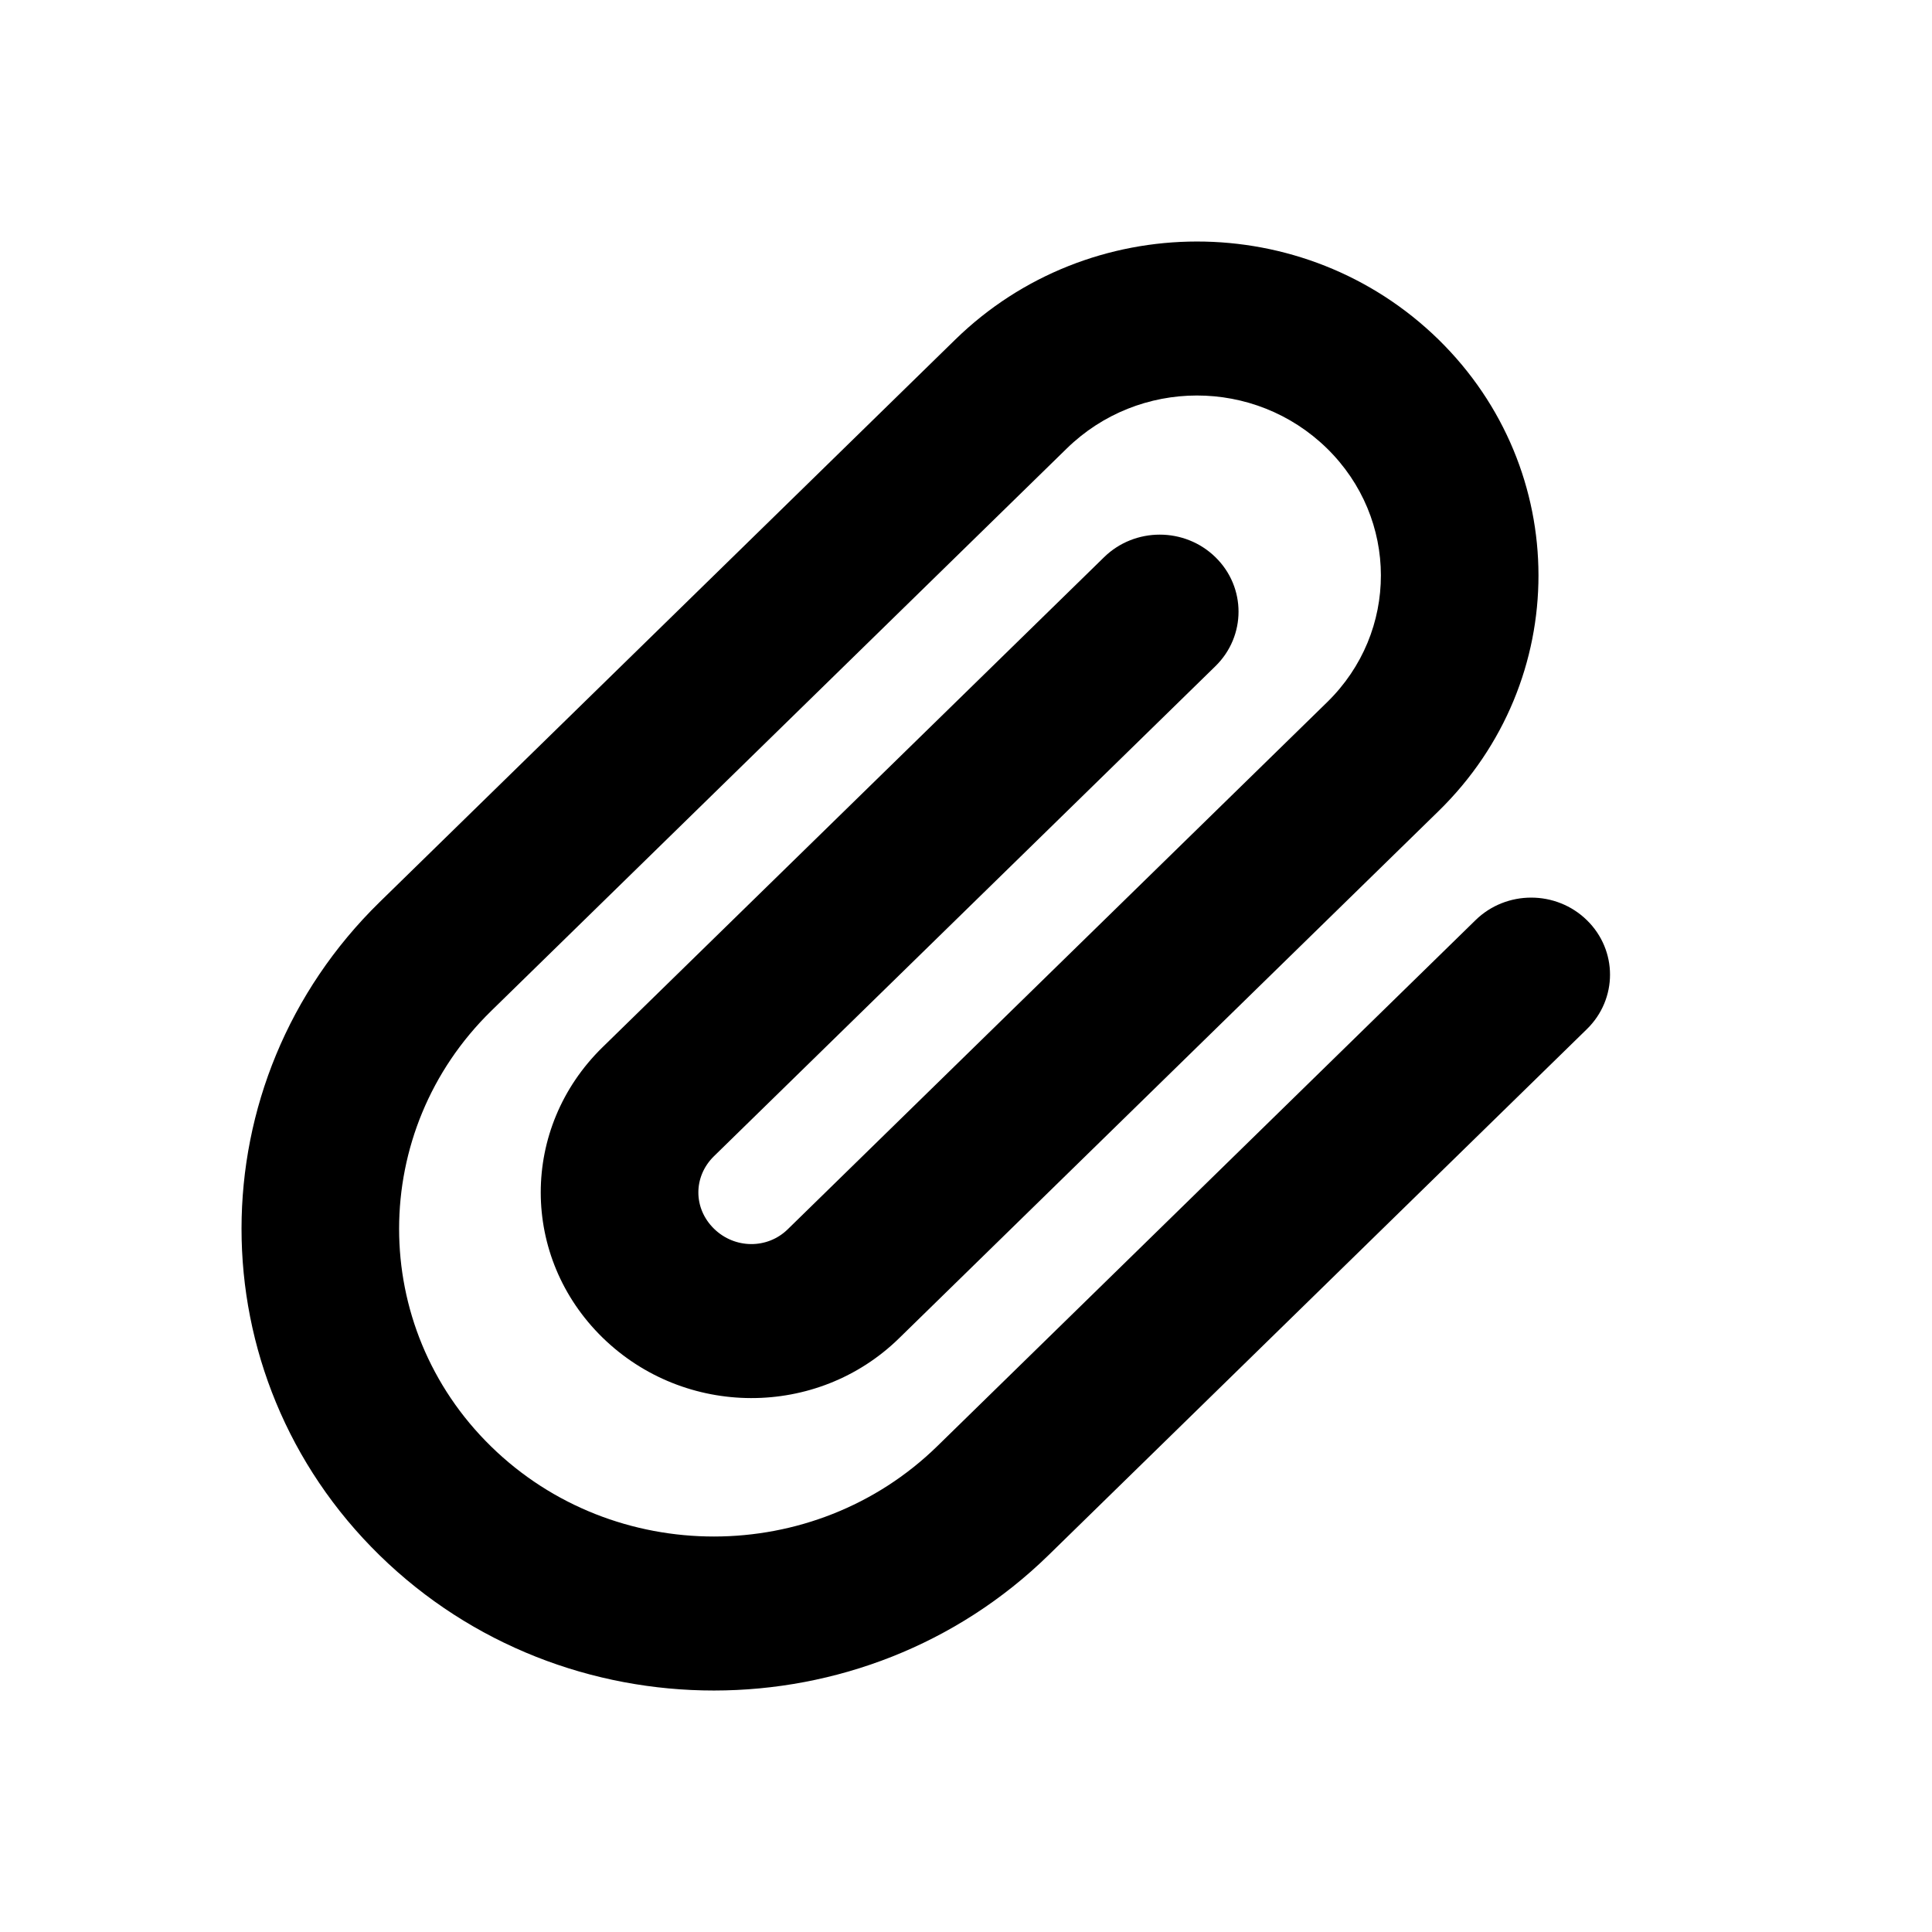
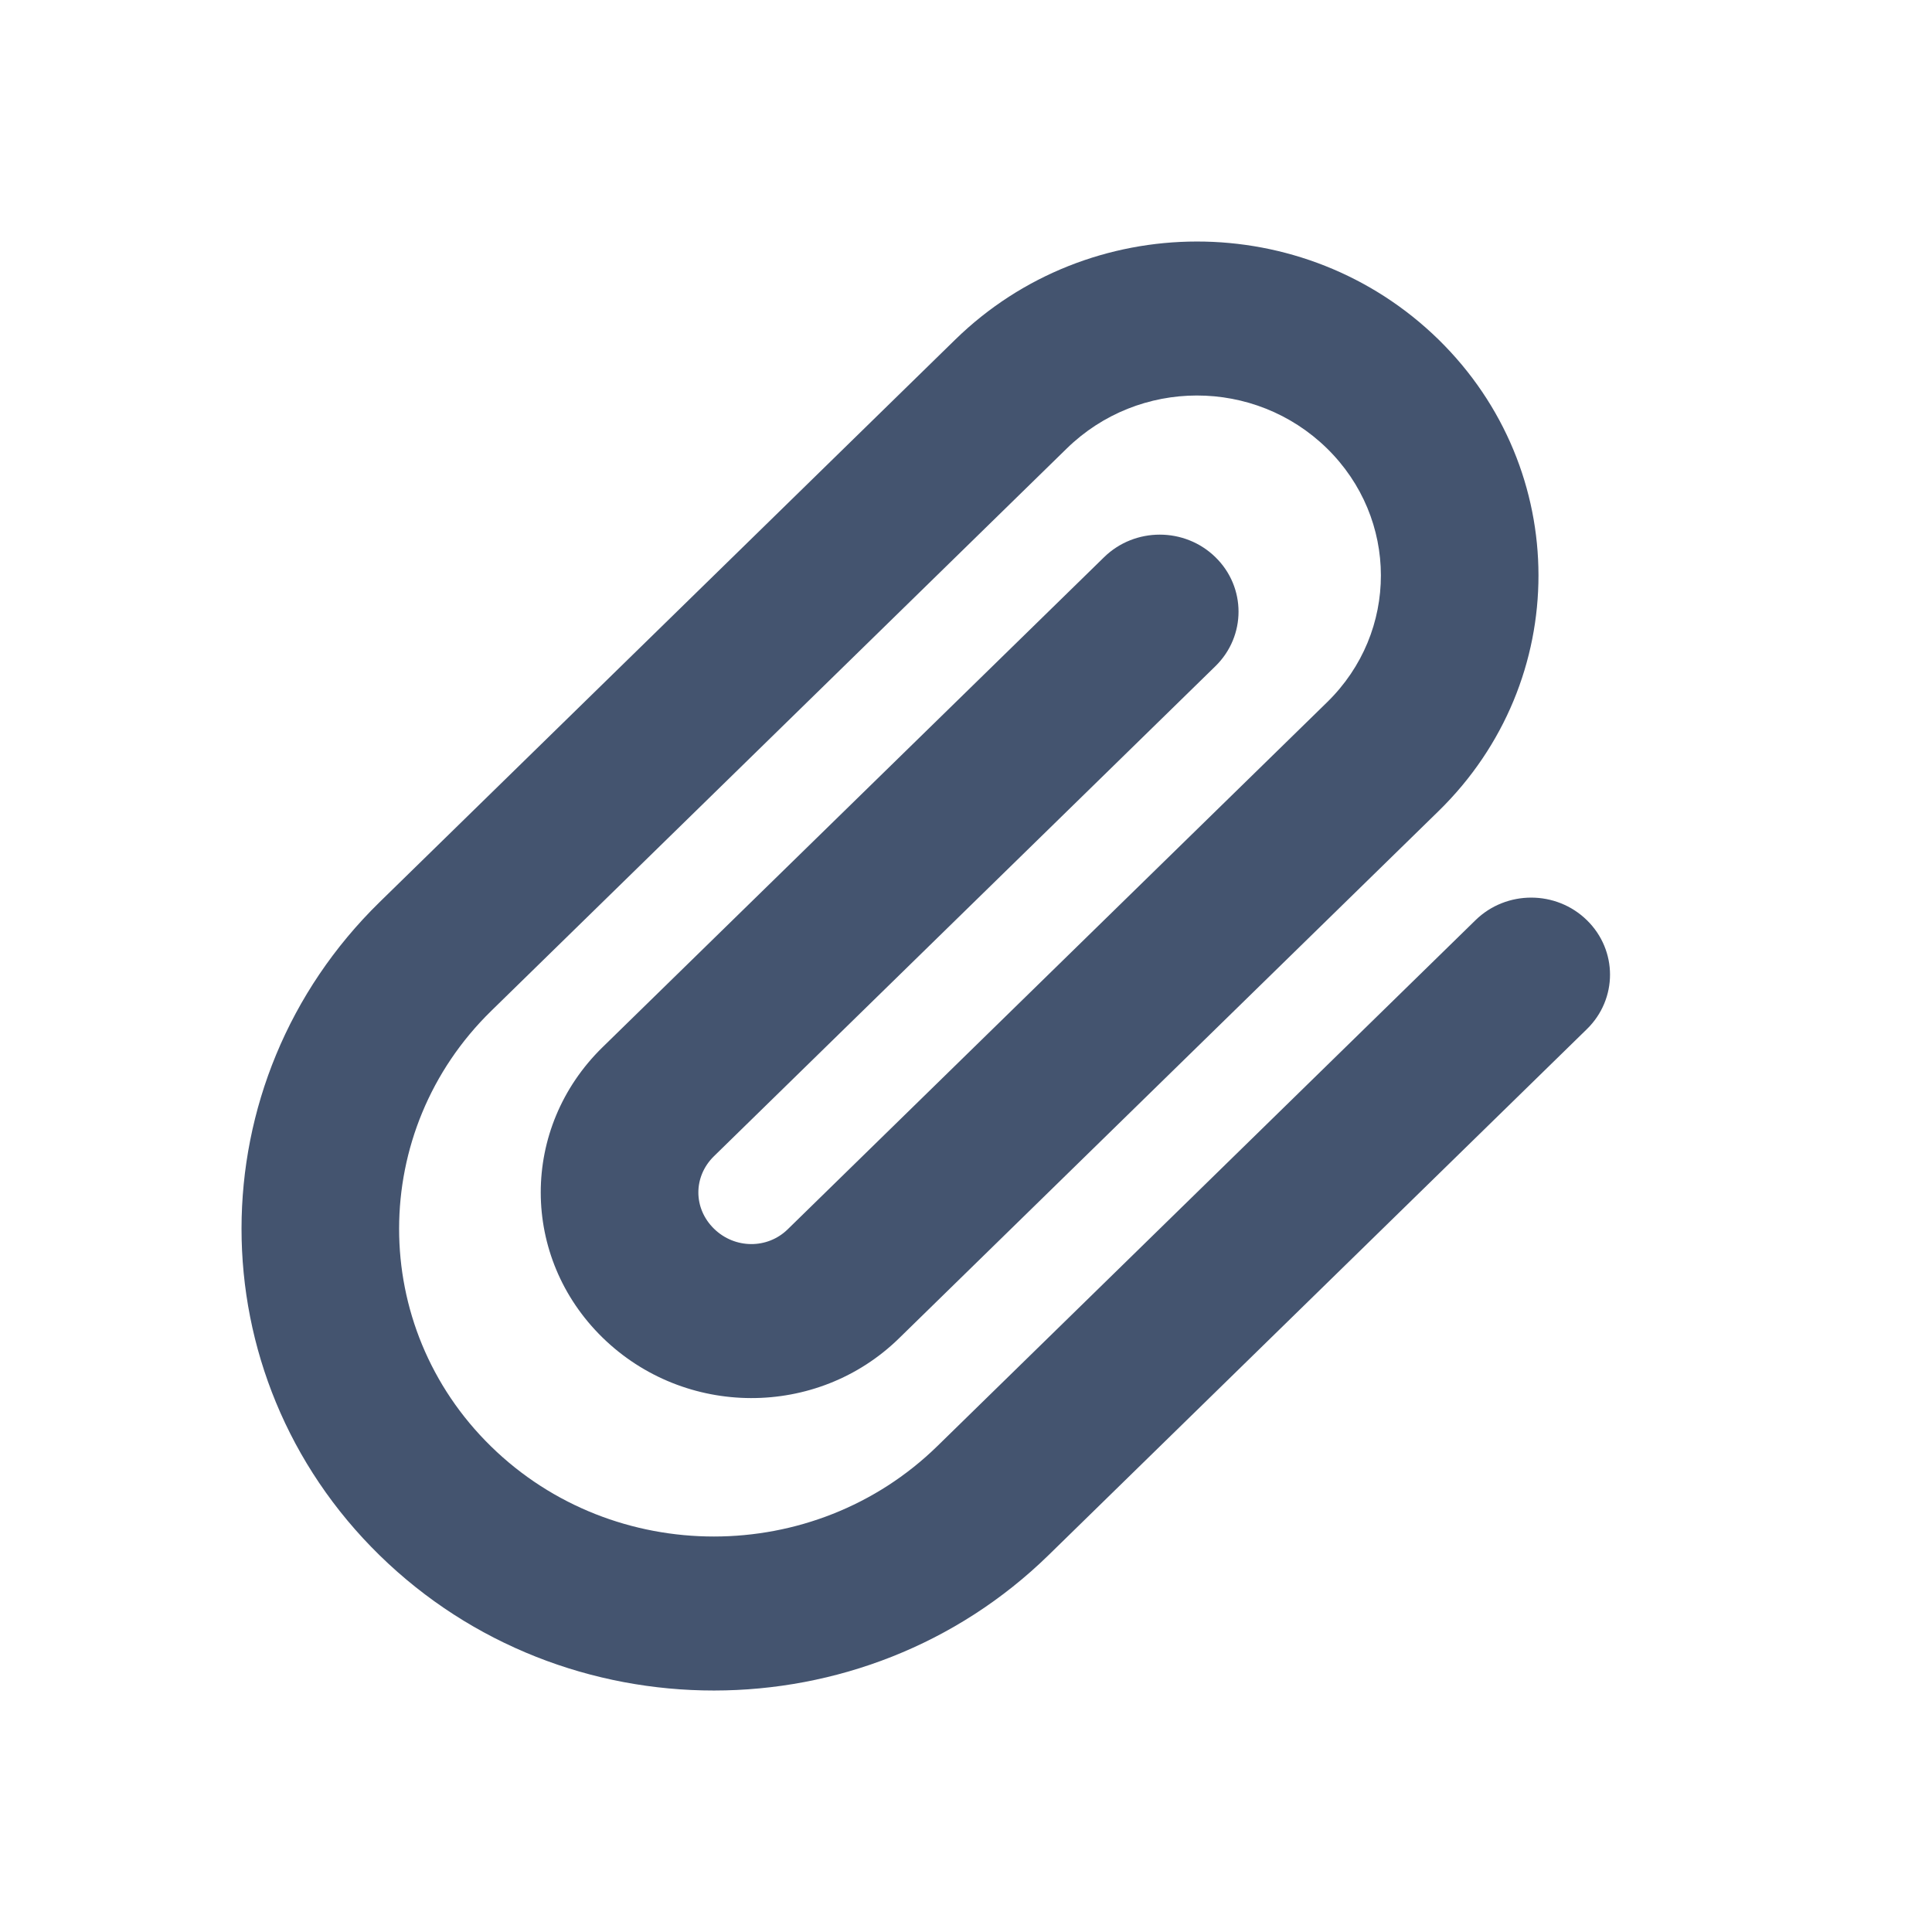
- <svg xmlns="http://www.w3.org/2000/svg" width="24" height="24" fill-color="#44546f" role="presentation" focusable="false" viewBox="0 0 24 24">
-   <path fill-rule="evenodd" clip-rule="evenodd" d="M11.643 17.965C10.112 19.46 7.627 19.461 6.101 17.969C4.575 16.478 4.578 14.047 6.103 12.557L13.251 5.572C14.148 4.695 15.586 4.693 16.483 5.569C17.376 6.442 17.378 7.851 16.487 8.722L9.784 15.272C9.533 15.517 9.128 15.516 8.87 15.264C8.611 15.011 8.61 14.616 8.87 14.362L15.099 8.275C15.481 7.901 15.481 7.295 15.099 6.922C14.717 6.548 14.097 6.548 13.715 6.922L7.485 13.009C6.459 14.012 6.464 15.618 7.485 16.616C8.507 17.614 10.151 17.619 11.168 16.625L17.871 10.075C19.527 8.456 19.524 5.836 17.868 4.216C16.205 2.592 13.527 2.597 11.866 4.219L4.718 11.204C2.43 13.44 2.426 17.083 4.717 19.322C7.008 21.561 10.732 21.56 13.027 19.317L19.713 12.784C20.096 12.41 20.096 11.805 19.713 11.431C19.331 11.057 18.711 11.057 18.329 11.431L11.643 17.965Z" fill="currentColor" />
+ <svg xmlns="http://www.w3.org/2000/svg" width="24" height="24" role="presentation" focusable="false" viewBox="0 0 24 24">
+   <path fill-rule="evenodd" fill="#44546f" clip-rule="evenodd" d="M11.643 17.965C10.112 19.46 7.627 19.461 6.101 17.969C4.575 16.478 4.578 14.047 6.103 12.557L13.251 5.572C14.148 4.695 15.586 4.693 16.483 5.569C17.376 6.442 17.378 7.851 16.487 8.722L9.784 15.272C9.533 15.517 9.128 15.516 8.87 15.264C8.611 15.011 8.61 14.616 8.87 14.362L15.099 8.275C15.481 7.901 15.481 7.295 15.099 6.922C14.717 6.548 14.097 6.548 13.715 6.922L7.485 13.009C6.459 14.012 6.464 15.618 7.485 16.616C8.507 17.614 10.151 17.619 11.168 16.625L17.871 10.075C19.527 8.456 19.524 5.836 17.868 4.216C16.205 2.592 13.527 2.597 11.866 4.219L4.718 11.204C2.43 13.44 2.426 17.083 4.717 19.322C7.008 21.561 10.732 21.56 13.027 19.317L19.713 12.784C20.096 12.41 20.096 11.805 19.713 11.431C19.331 11.057 18.711 11.057 18.329 11.431L11.643 17.965Z" />
</svg>
